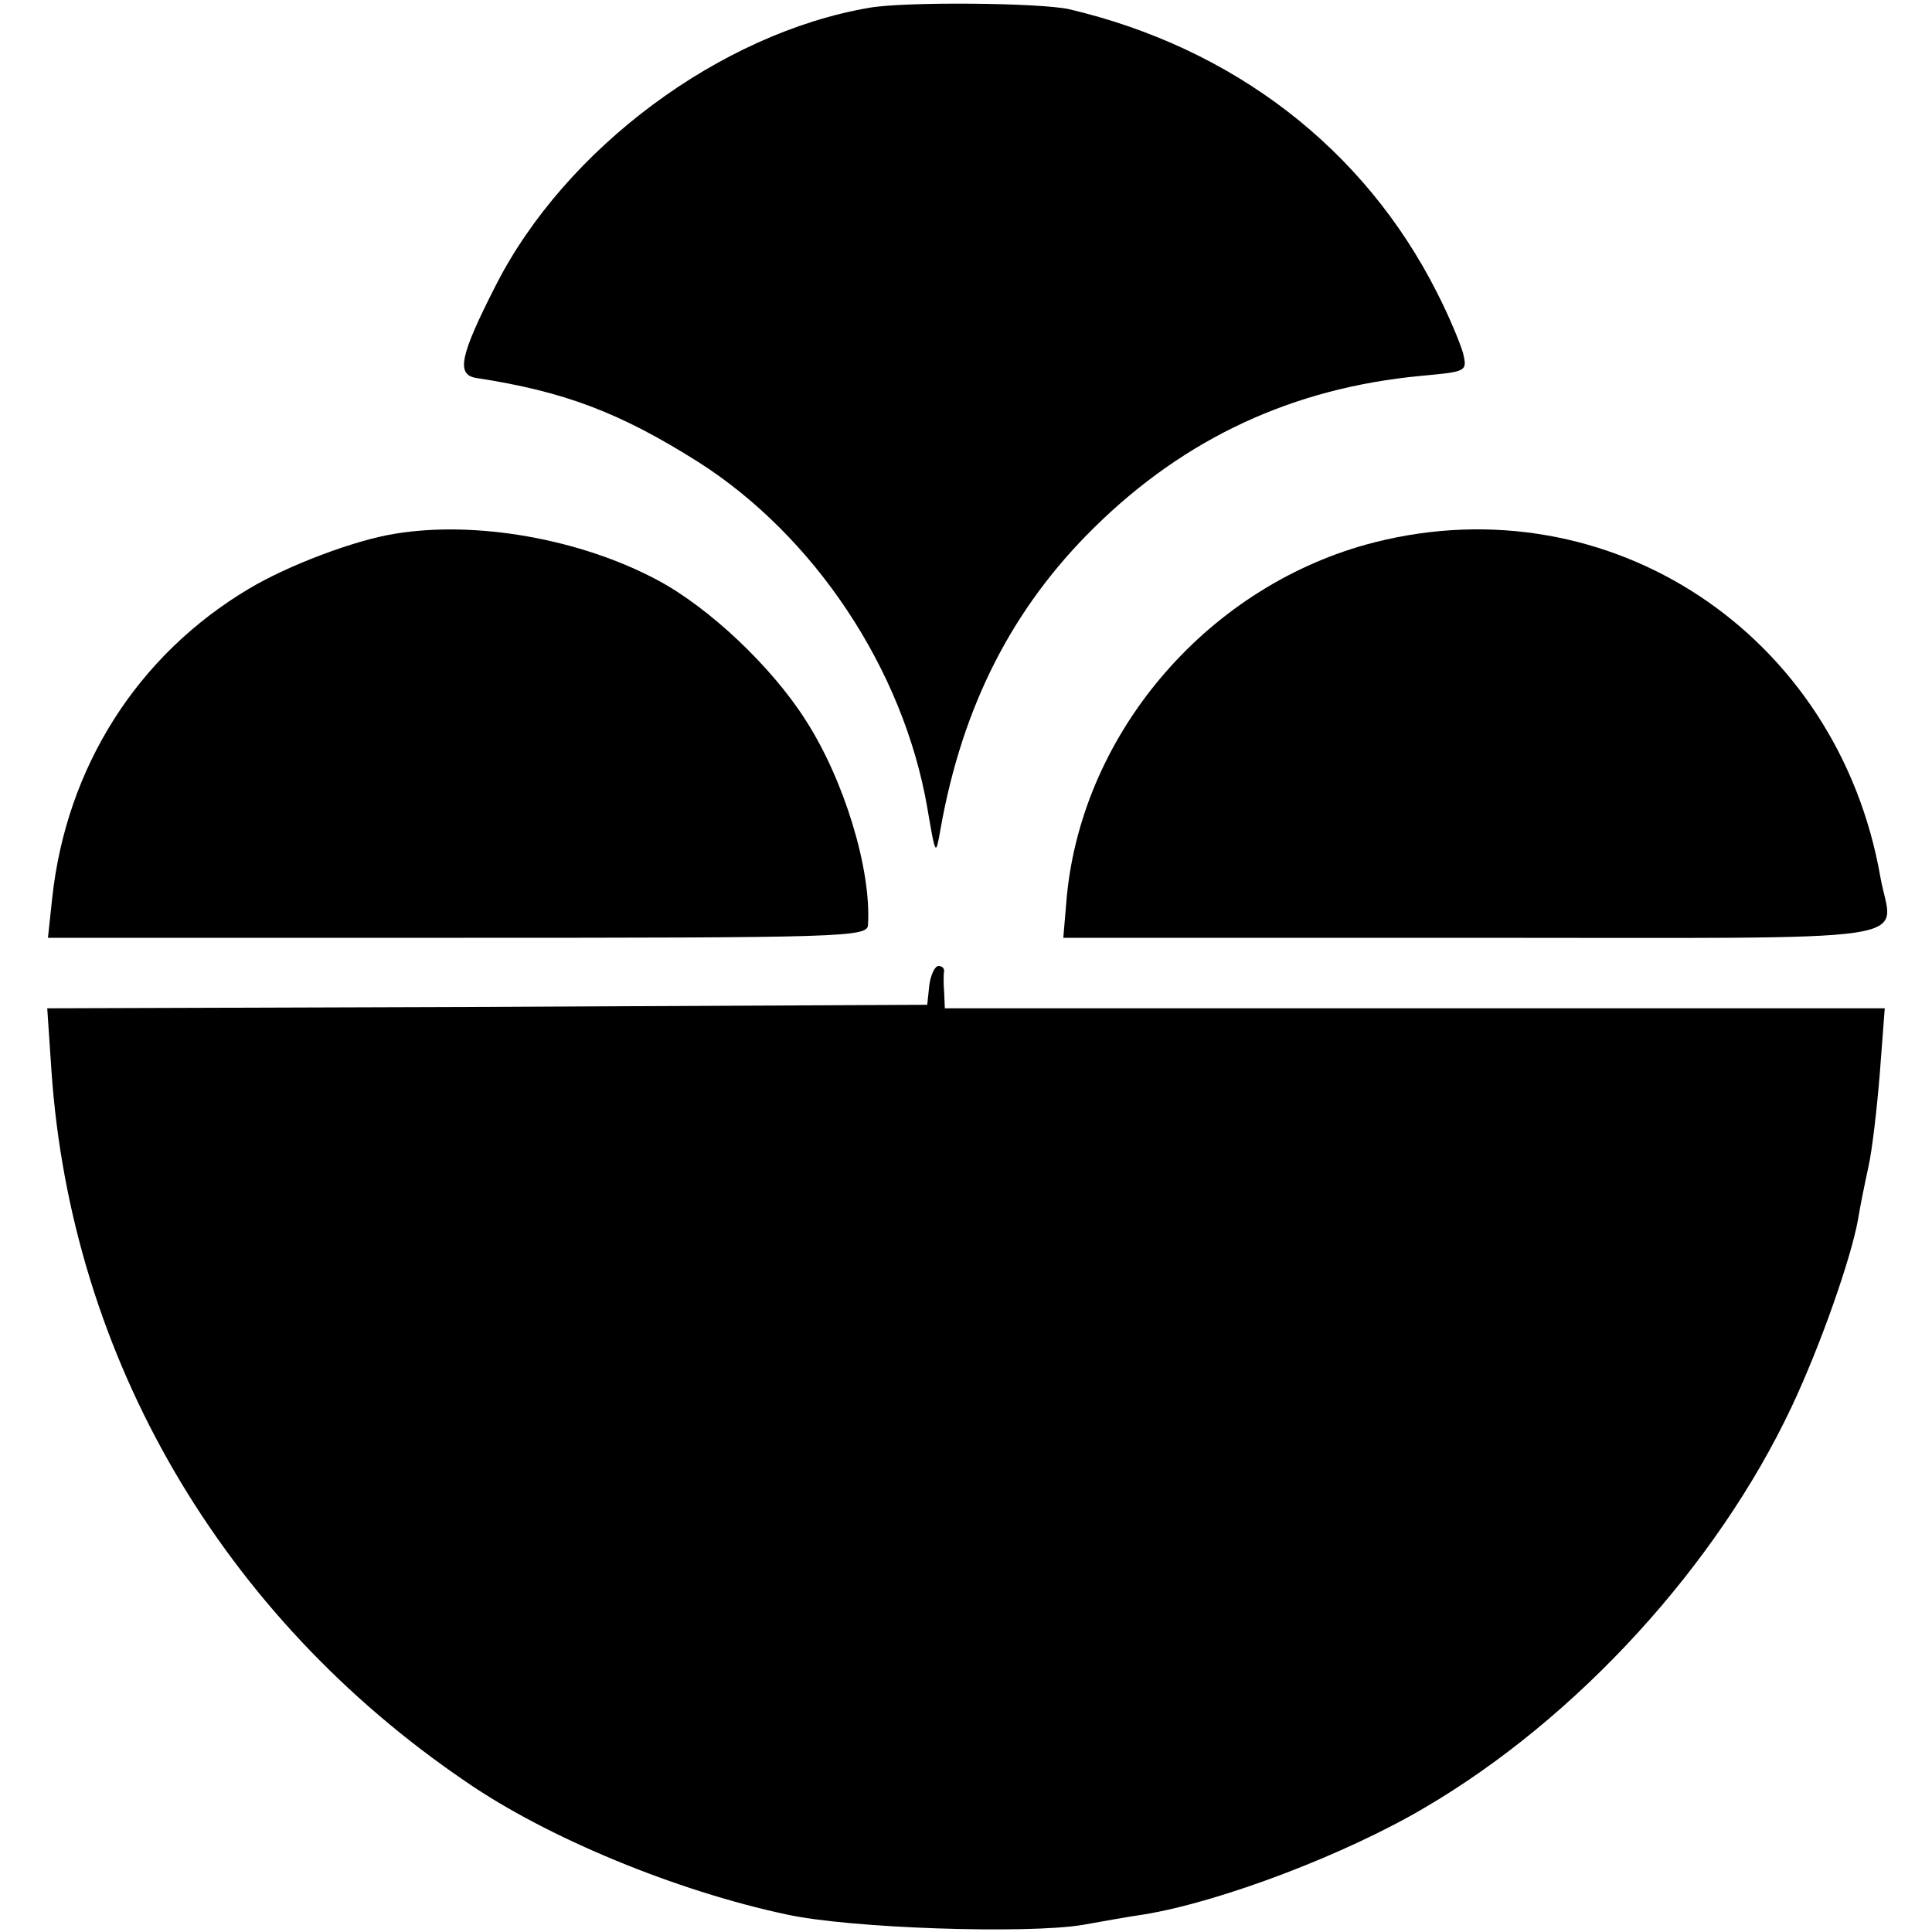
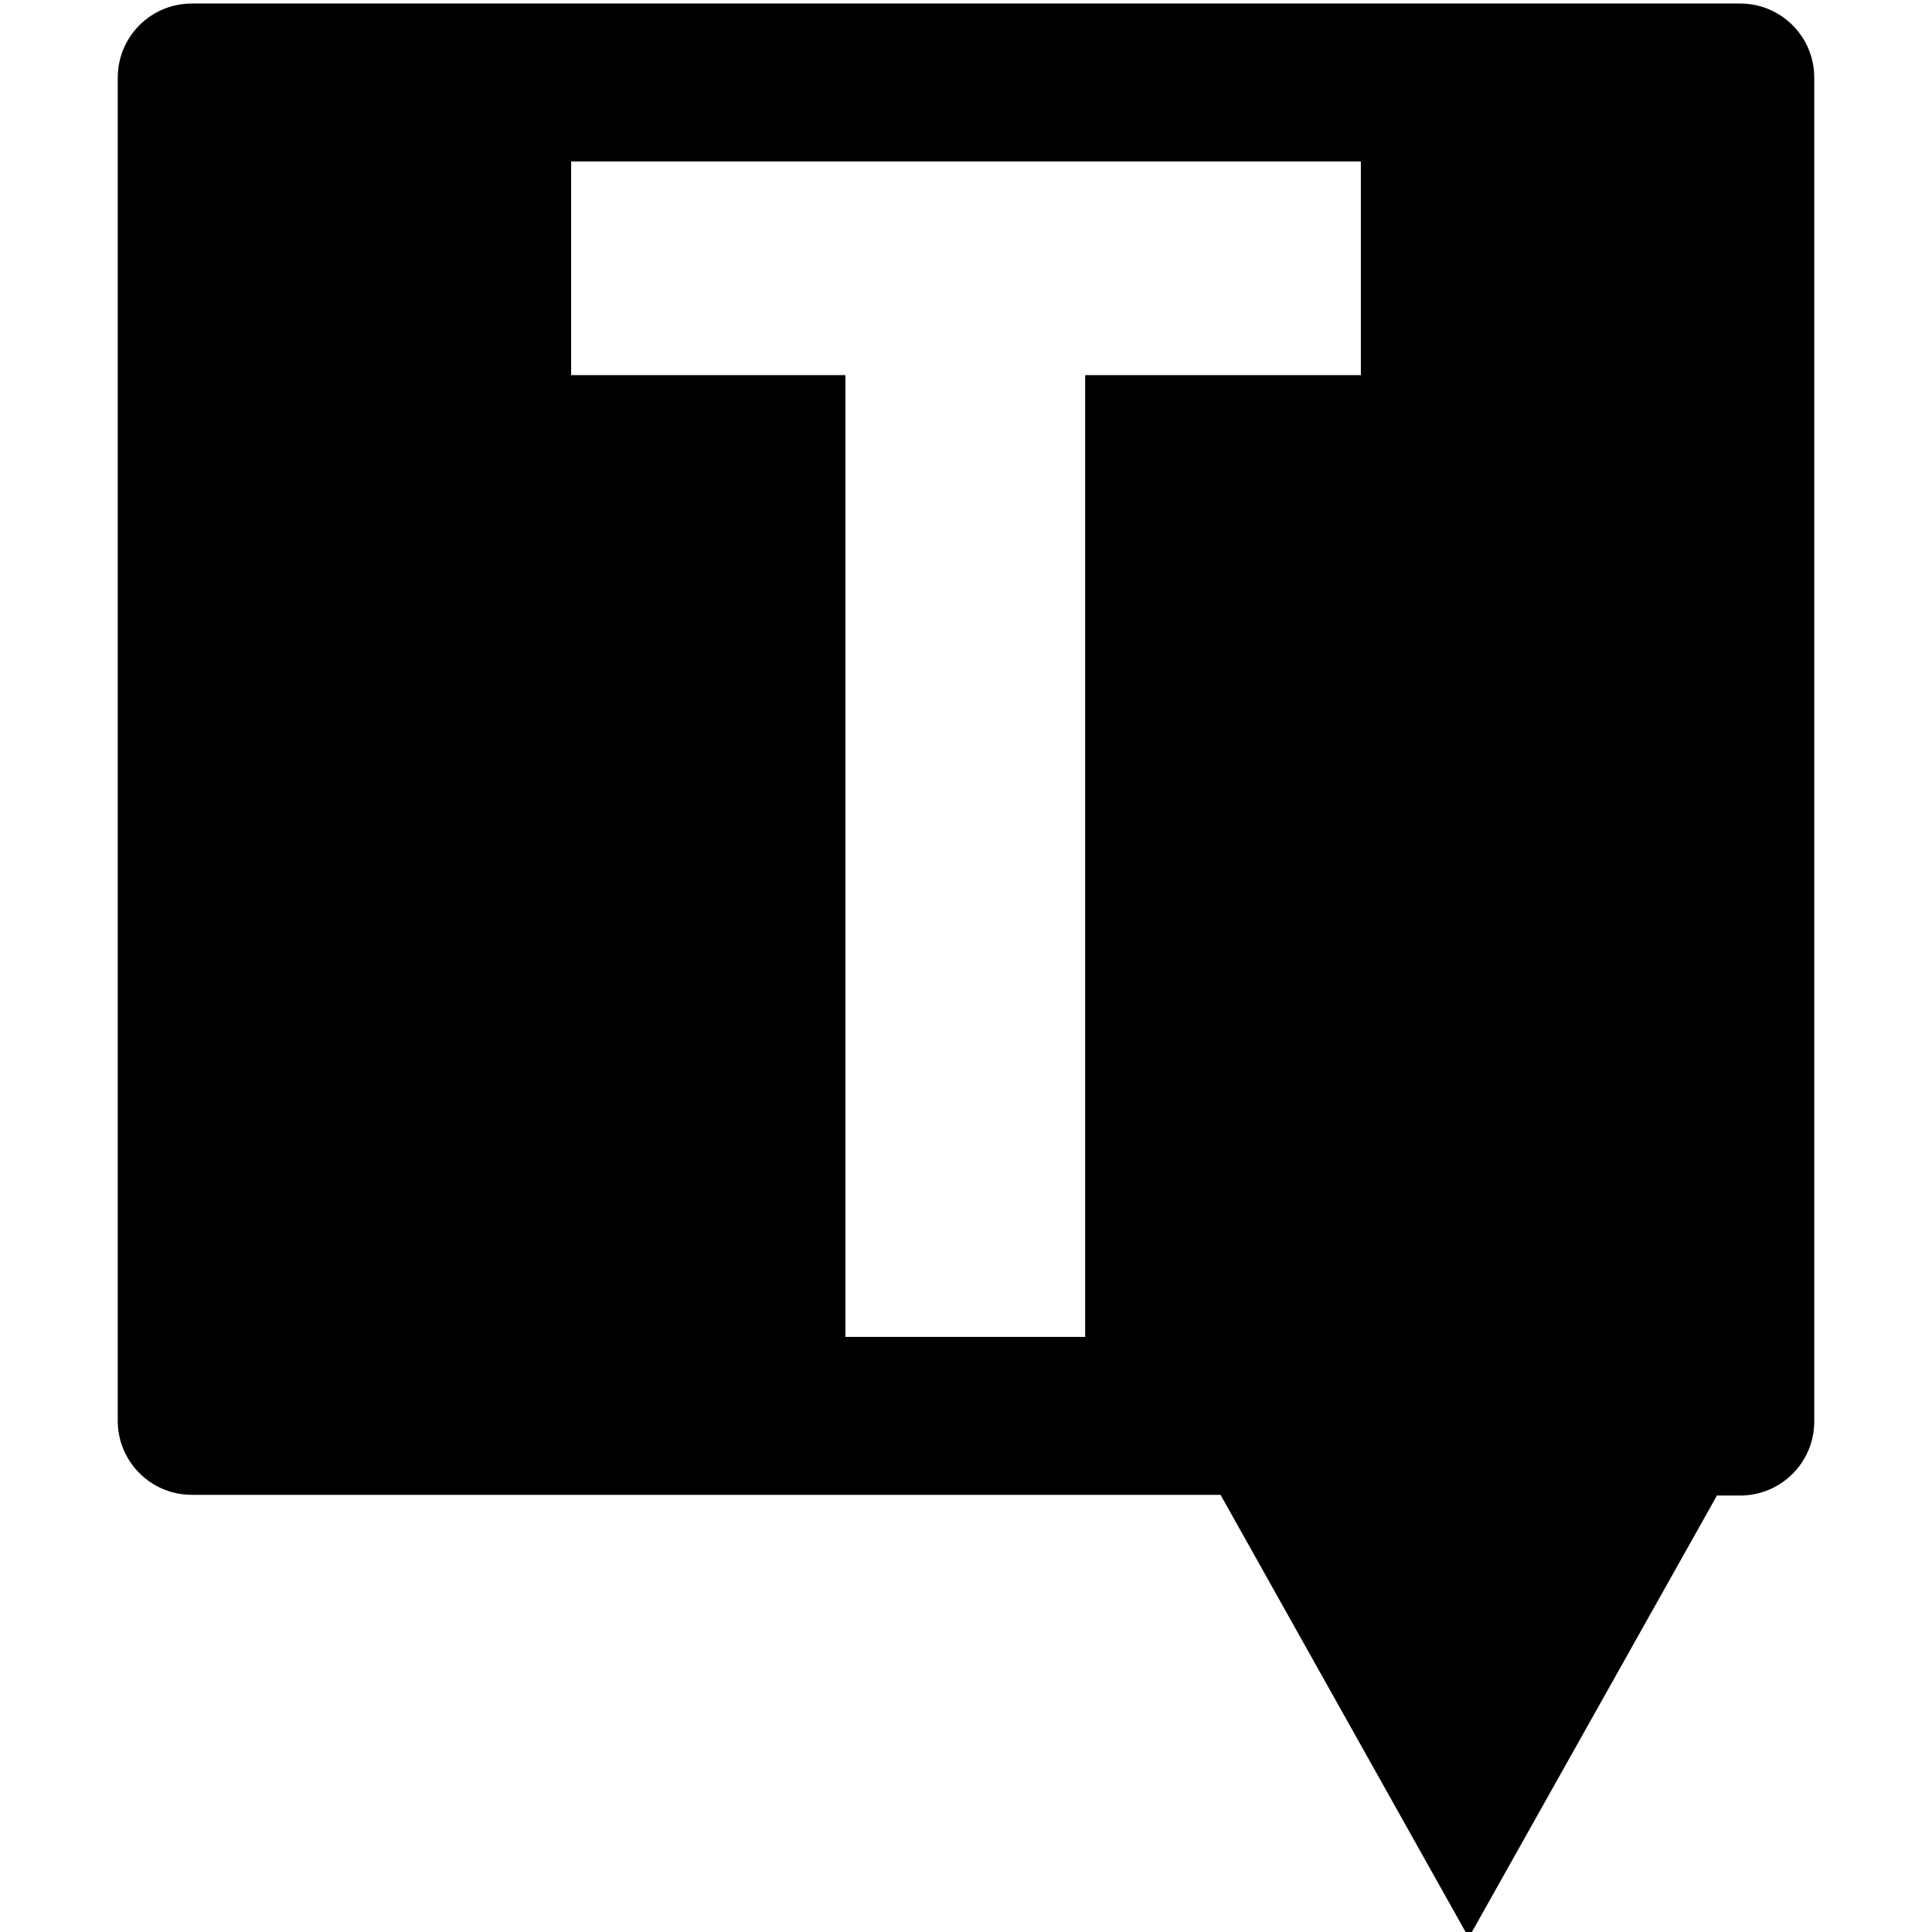
- <svg xmlns="http://www.w3.org/2000/svg" version="1.0" width="274pt" height="274pt" viewBox="0 0 274 274" preserveAspectRatio="xMidYMid meet">
-   <g transform="translate(0,274) scale(0.1,-0.1)" fill="#000000" stroke="none">
-     <path d="M1233 2729 c-211 -36 -431 -199 -530 -394 -51 -100 -56 -126 -28 -131 125 -19 204 -49 315 -119 165 -105 291 -294 325 -490 12 -70 12 -70 19 -30 31 174 102 313 218 427 129 127 282 198 464 215 64 6 65 6 59 32 -4 14 -20 53 -37 86 -103 204 -288 347 -522 402 -41 9 -231 11 -283 2z" />
-     <path d="M560 1983 c-57 -9 -152 -45 -207 -78 -158 -94 -259 -253 -279 -439 l-6 -56 581 0 c546 0 581 1 582 18 5 79 -34 206 -88 290 -48 76 -137 160 -210 199 -110 59 -259 85 -373 66z" />
-     <path d="M1950 1971 c-233 -59 -414 -266 -437 -502 l-5 -59 580 0 c657 0 596 -9 579 85 -60 346 -384 560 -717 476z" />
-     <path d="M1318 1343 l-3 -28 -624 -3 -624 -2 6 -89 c28 -407 242 -773 588 -1008 116 -80 299 -155 454 -188 90 -20 341 -28 420 -15 28 5 67 12 88 15 109 18 285 85 397 151 217 127 415 344 521 569 41 87 84 210 94 265 3 19 10 53 15 76 5 22 12 82 16 132 l7 92 -667 0 -666 0 -1 23 c-1 12 -1 25 0 30 0 4 -3 7 -8 7 -5 0 -11 -12 -13 -27z" />
-   </g>
+ <svg xmlns="http://www.w3.org/2000/svg" version="1.1" id="Layer_1" x="0px" y="0px" viewBox="0 0 274 274" style="enable-background:new 0 0 274 274;" xml:space="preserve">
+   <style type="text/css">
+ 	.st0{fill-rule:evenodd;clip-rule:evenodd;}
+ </style>
+   <path class="st0" d="M16.7,11c0-5.8,4.7-10.5,10.5-10.5h219.6c5.8,0,10.5,4.7,10.5,10.5v190.6c0,5.8-4.7,10.5-10.5,10.5h-3.3  l-35.2,62.7L173.1,212H27.2c-5.8,0-10.5-4.7-10.5-10.5V11z M153.9,189.6V53.2H193V22.9H81v30.3h38.9v136.4H153.9z" />
</svg>
